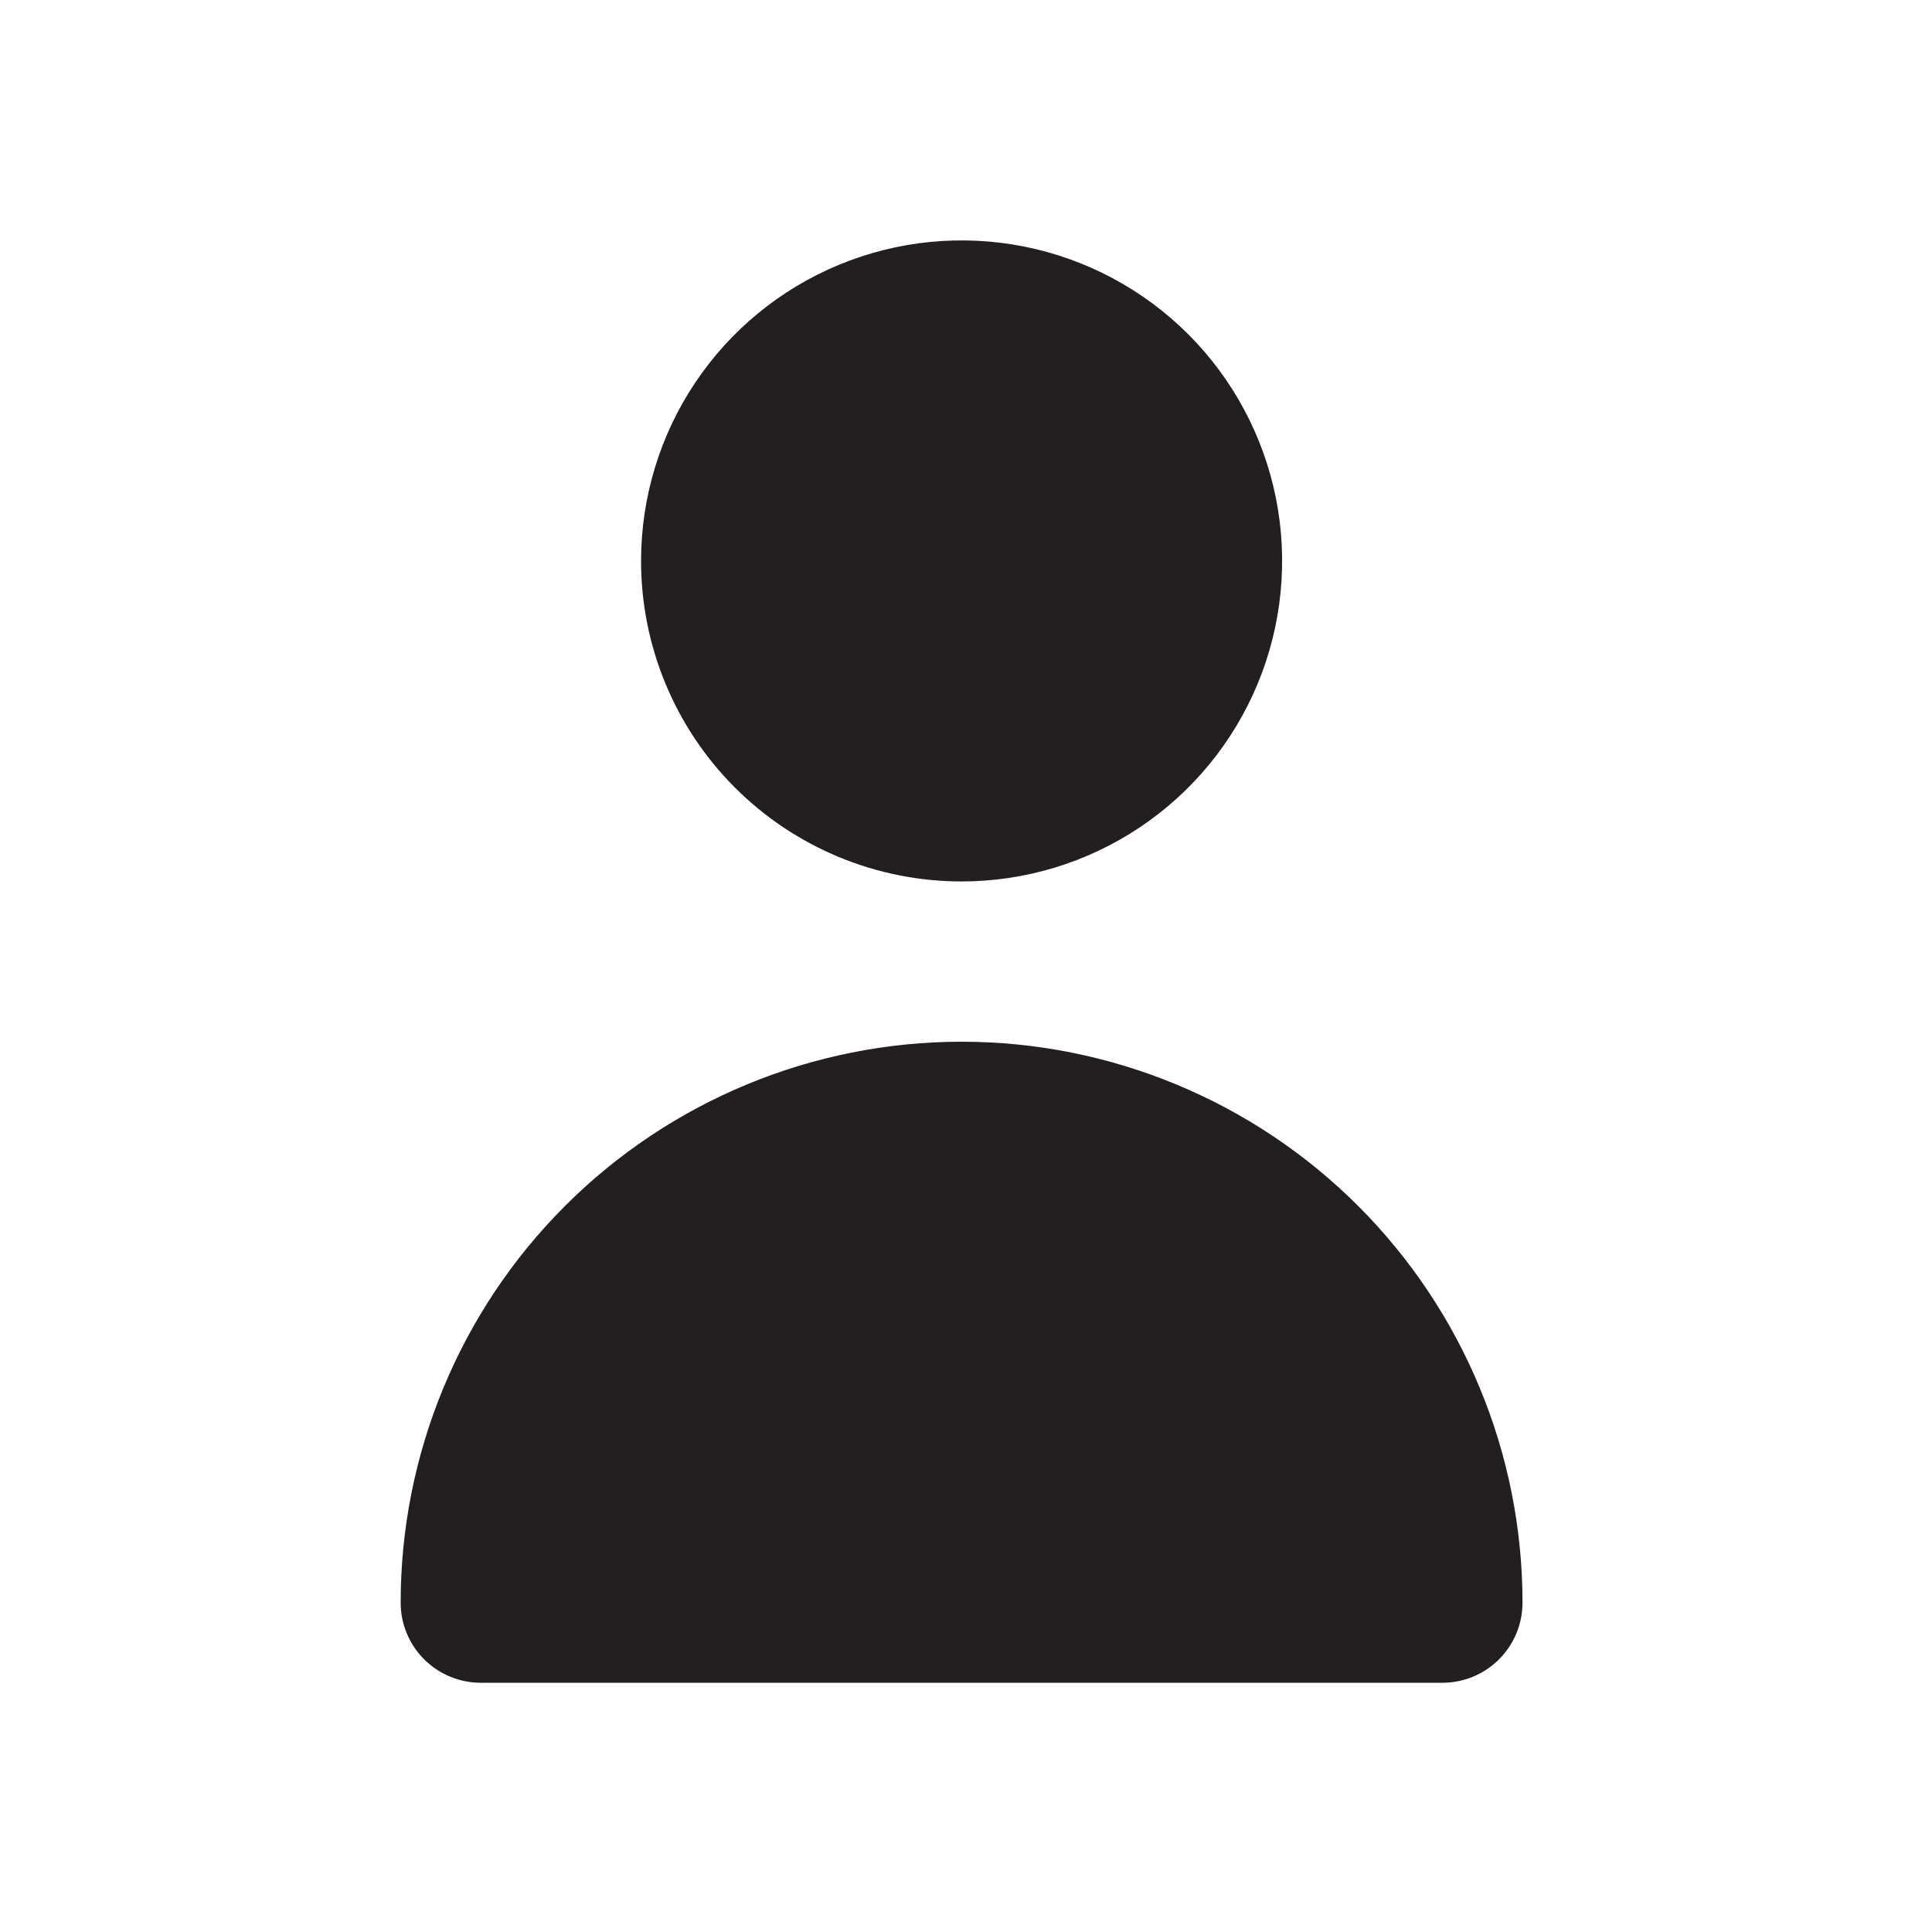
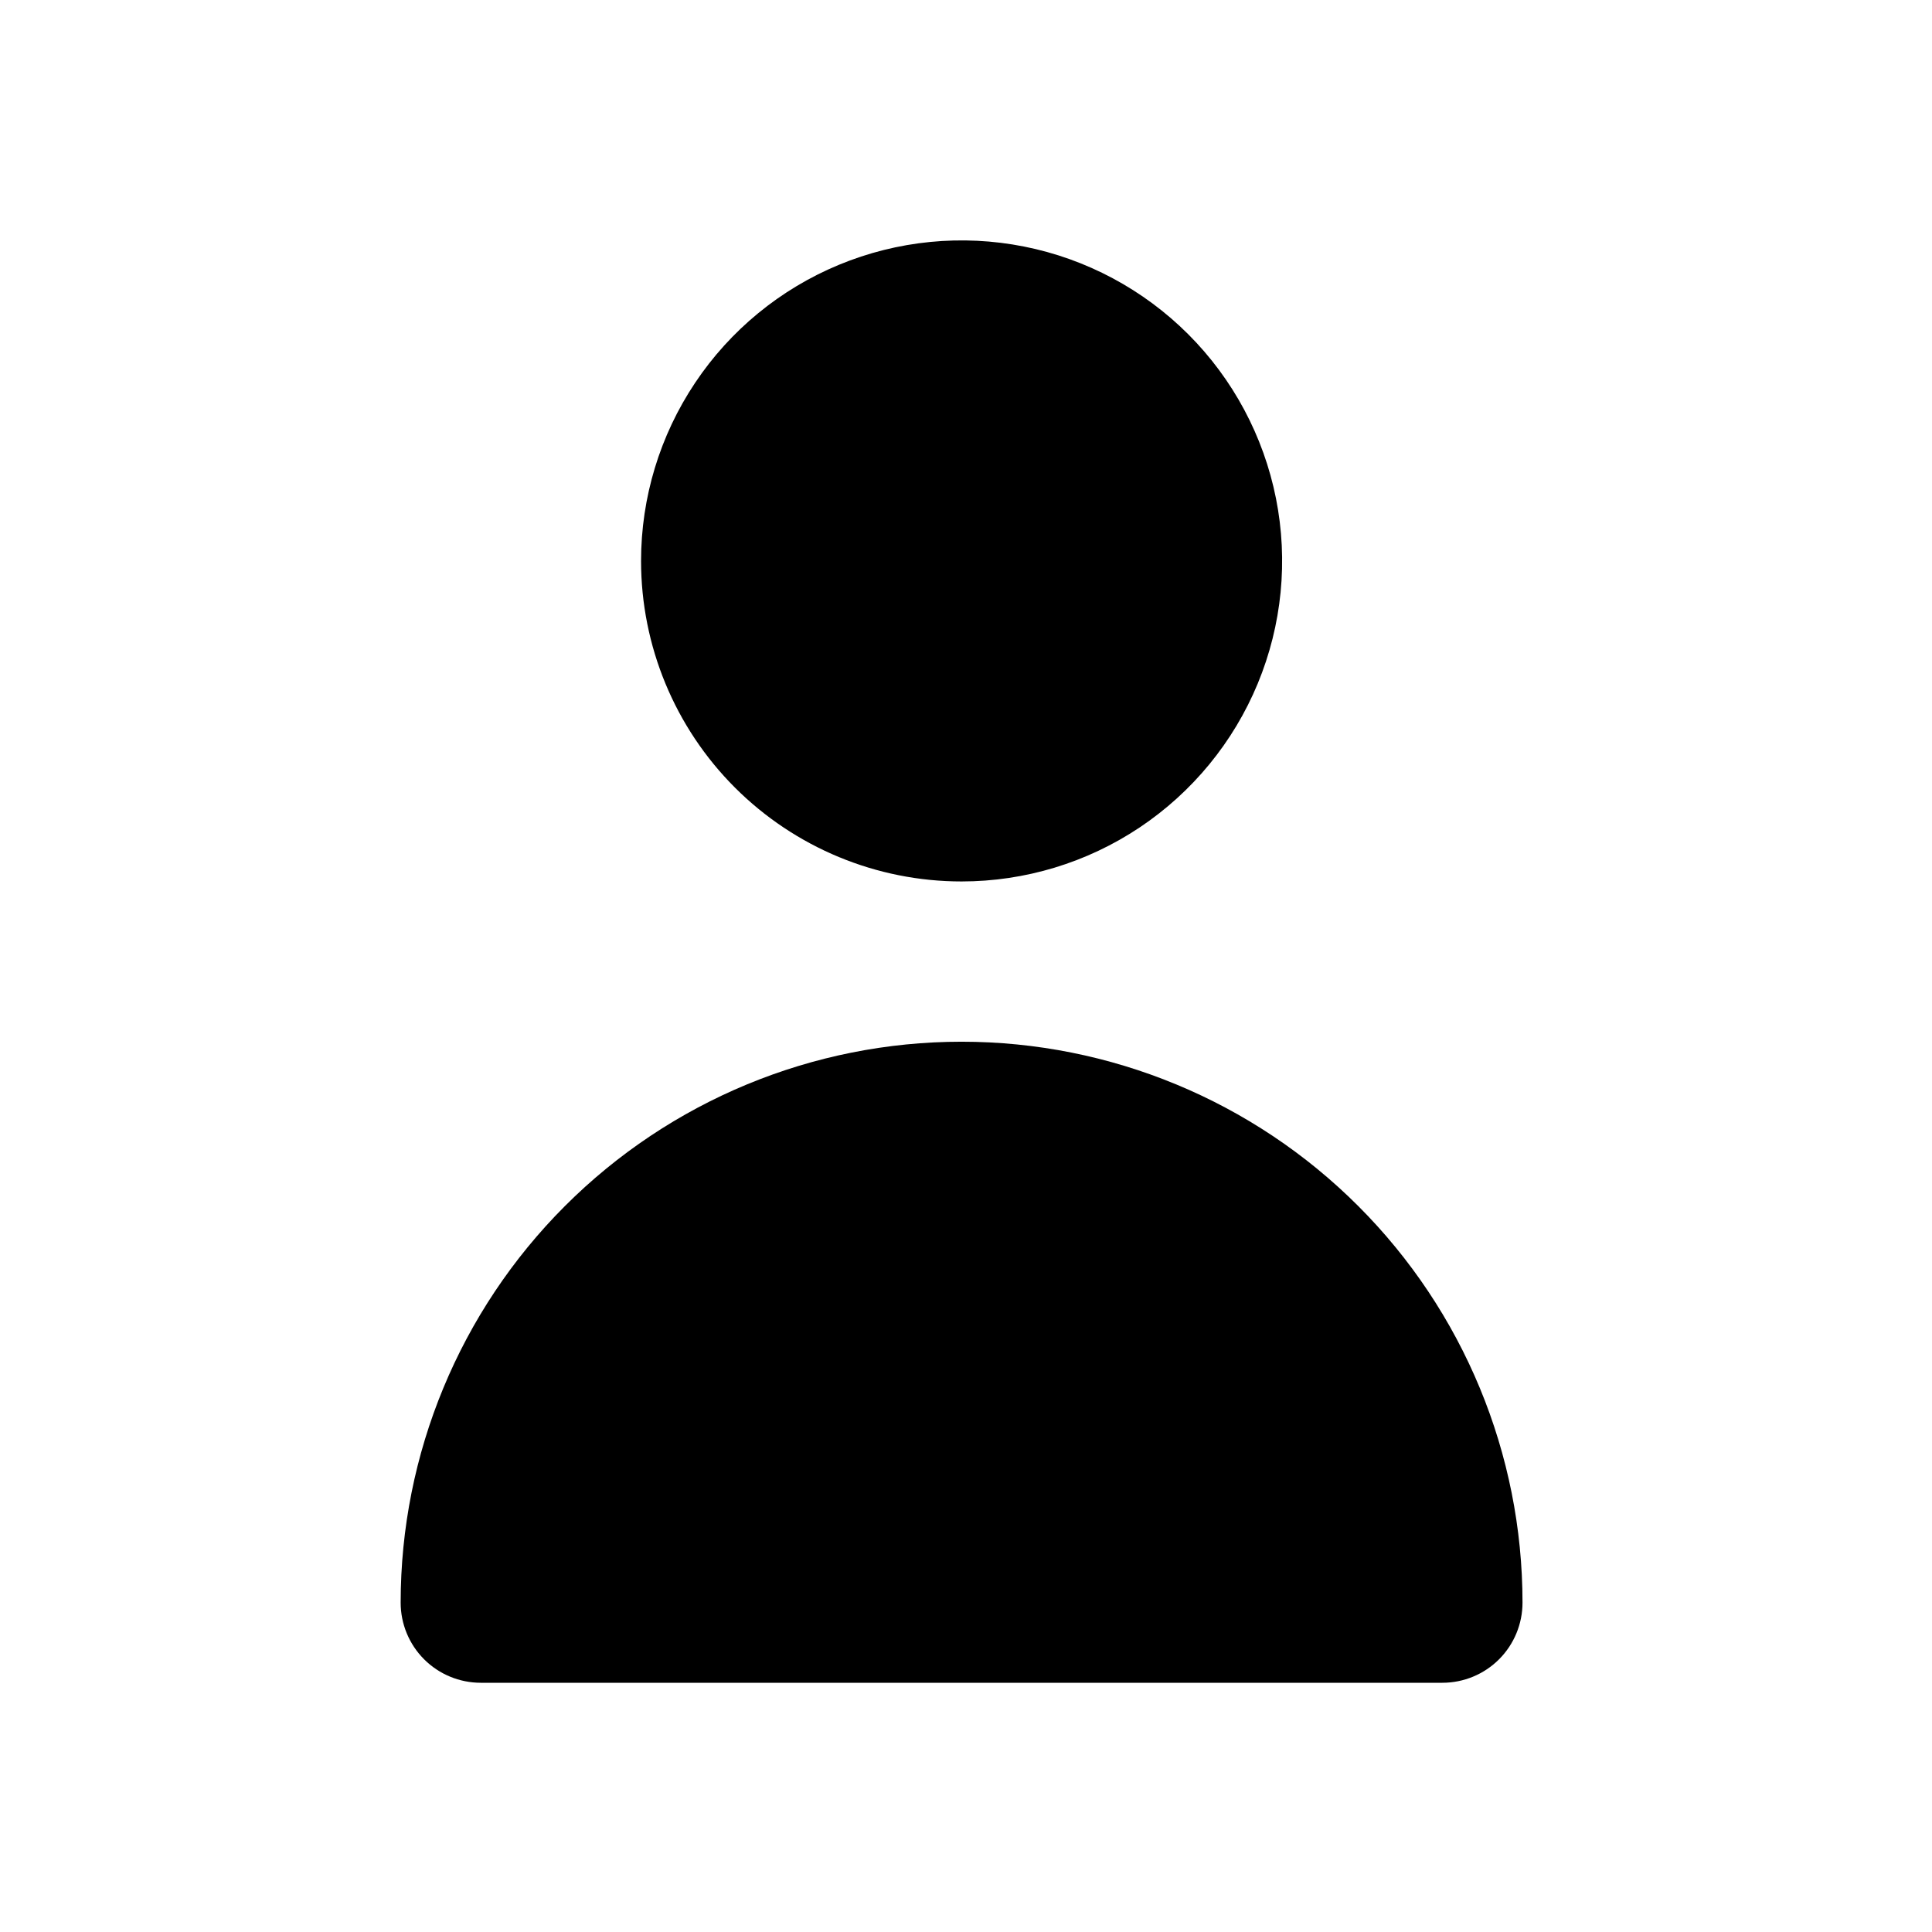
<svg xmlns="http://www.w3.org/2000/svg" width="63" height="63" viewBox="0 0 63 63" fill="none">
-   <path d="M31.356 28.743C33.423 28.743 35.444 28.13 37.163 26.982C38.882 25.833 40.222 24.201 41.013 22.291C41.804 20.381 42.011 18.28 41.608 16.252C41.204 14.225 40.209 12.362 38.747 10.9C37.285 9.439 35.423 8.443 33.395 8.04C31.368 7.637 29.266 7.844 27.356 8.635C25.447 9.426 23.814 10.765 22.666 12.484C21.517 14.203 20.904 16.224 20.904 18.291C20.904 21.063 22.005 23.722 23.965 25.682C25.926 27.642 28.584 28.743 31.356 28.743Z" fill="#231F20" />
-   <path d="M47.034 54.873C47.727 54.873 48.392 54.598 48.882 54.108C49.372 53.618 49.647 52.953 49.647 52.261C49.647 47.409 47.72 42.757 44.29 39.327C40.86 35.896 36.207 33.969 31.356 33.969C26.505 33.969 21.853 35.896 18.422 39.327C14.992 42.757 13.065 47.409 13.065 52.261C13.065 52.953 13.34 53.618 13.83 54.108C14.32 54.598 14.985 54.873 15.678 54.873H47.034Z" fill="#231F20" />
+   <path d="M31.356 28.743C33.423 28.743 35.444 28.13 37.163 26.982C38.882 25.833 40.222 24.201 41.013 22.291C41.804 20.381 42.011 18.28 41.608 16.252C41.204 14.225 40.209 12.362 38.747 10.9C37.285 9.439 35.423 8.443 33.395 8.04C31.368 7.637 29.266 7.844 27.356 8.635C25.447 9.426 23.814 10.765 22.666 12.484C21.517 14.203 20.904 16.224 20.904 18.291C20.904 21.063 22.005 23.722 23.965 25.682C25.926 27.642 28.584 28.743 31.356 28.743Z" fill="#000000" />
+   <path d="M47.034 54.873C47.727 54.873 48.392 54.598 48.882 54.108C49.372 53.618 49.647 52.953 49.647 52.261C49.647 47.409 47.72 42.757 44.29 39.327C40.86 35.896 36.207 33.969 31.356 33.969C26.505 33.969 21.853 35.896 18.422 39.327C14.992 42.757 13.065 47.409 13.065 52.261C13.065 52.953 13.34 53.618 13.83 54.108C14.32 54.598 14.985 54.873 15.678 54.873H47.034Z" fill="#000000" />
</svg>
